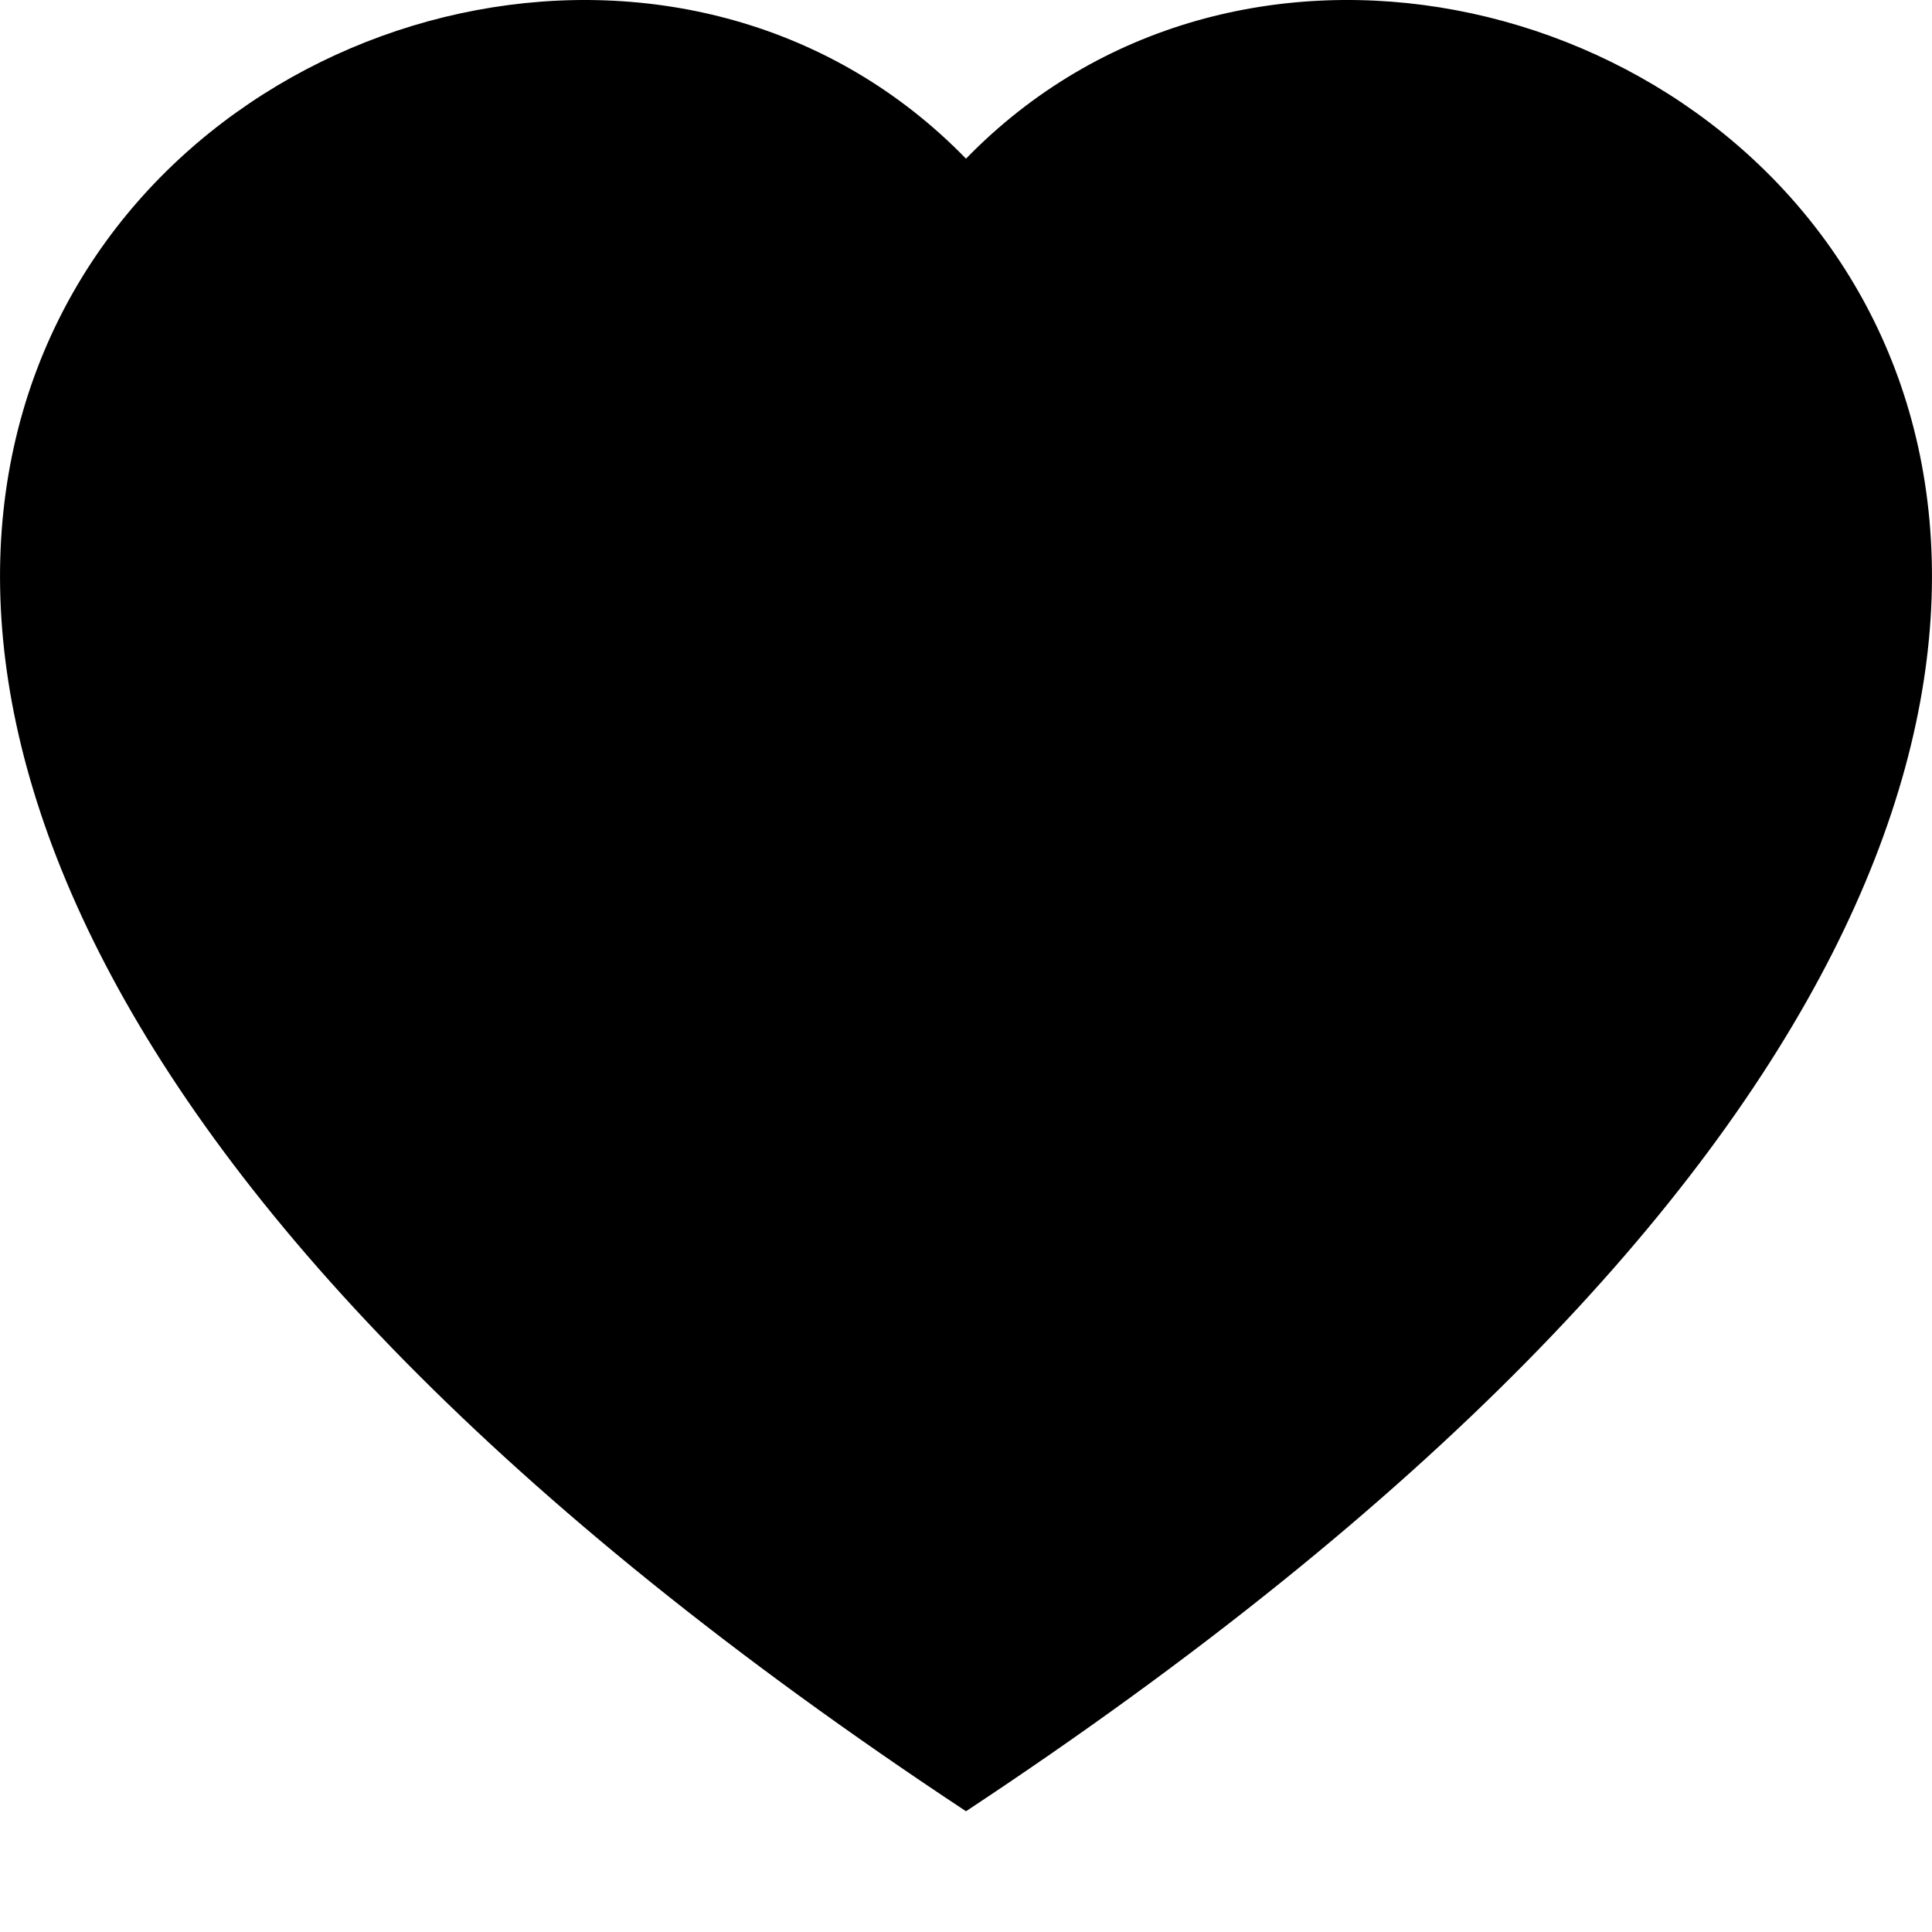
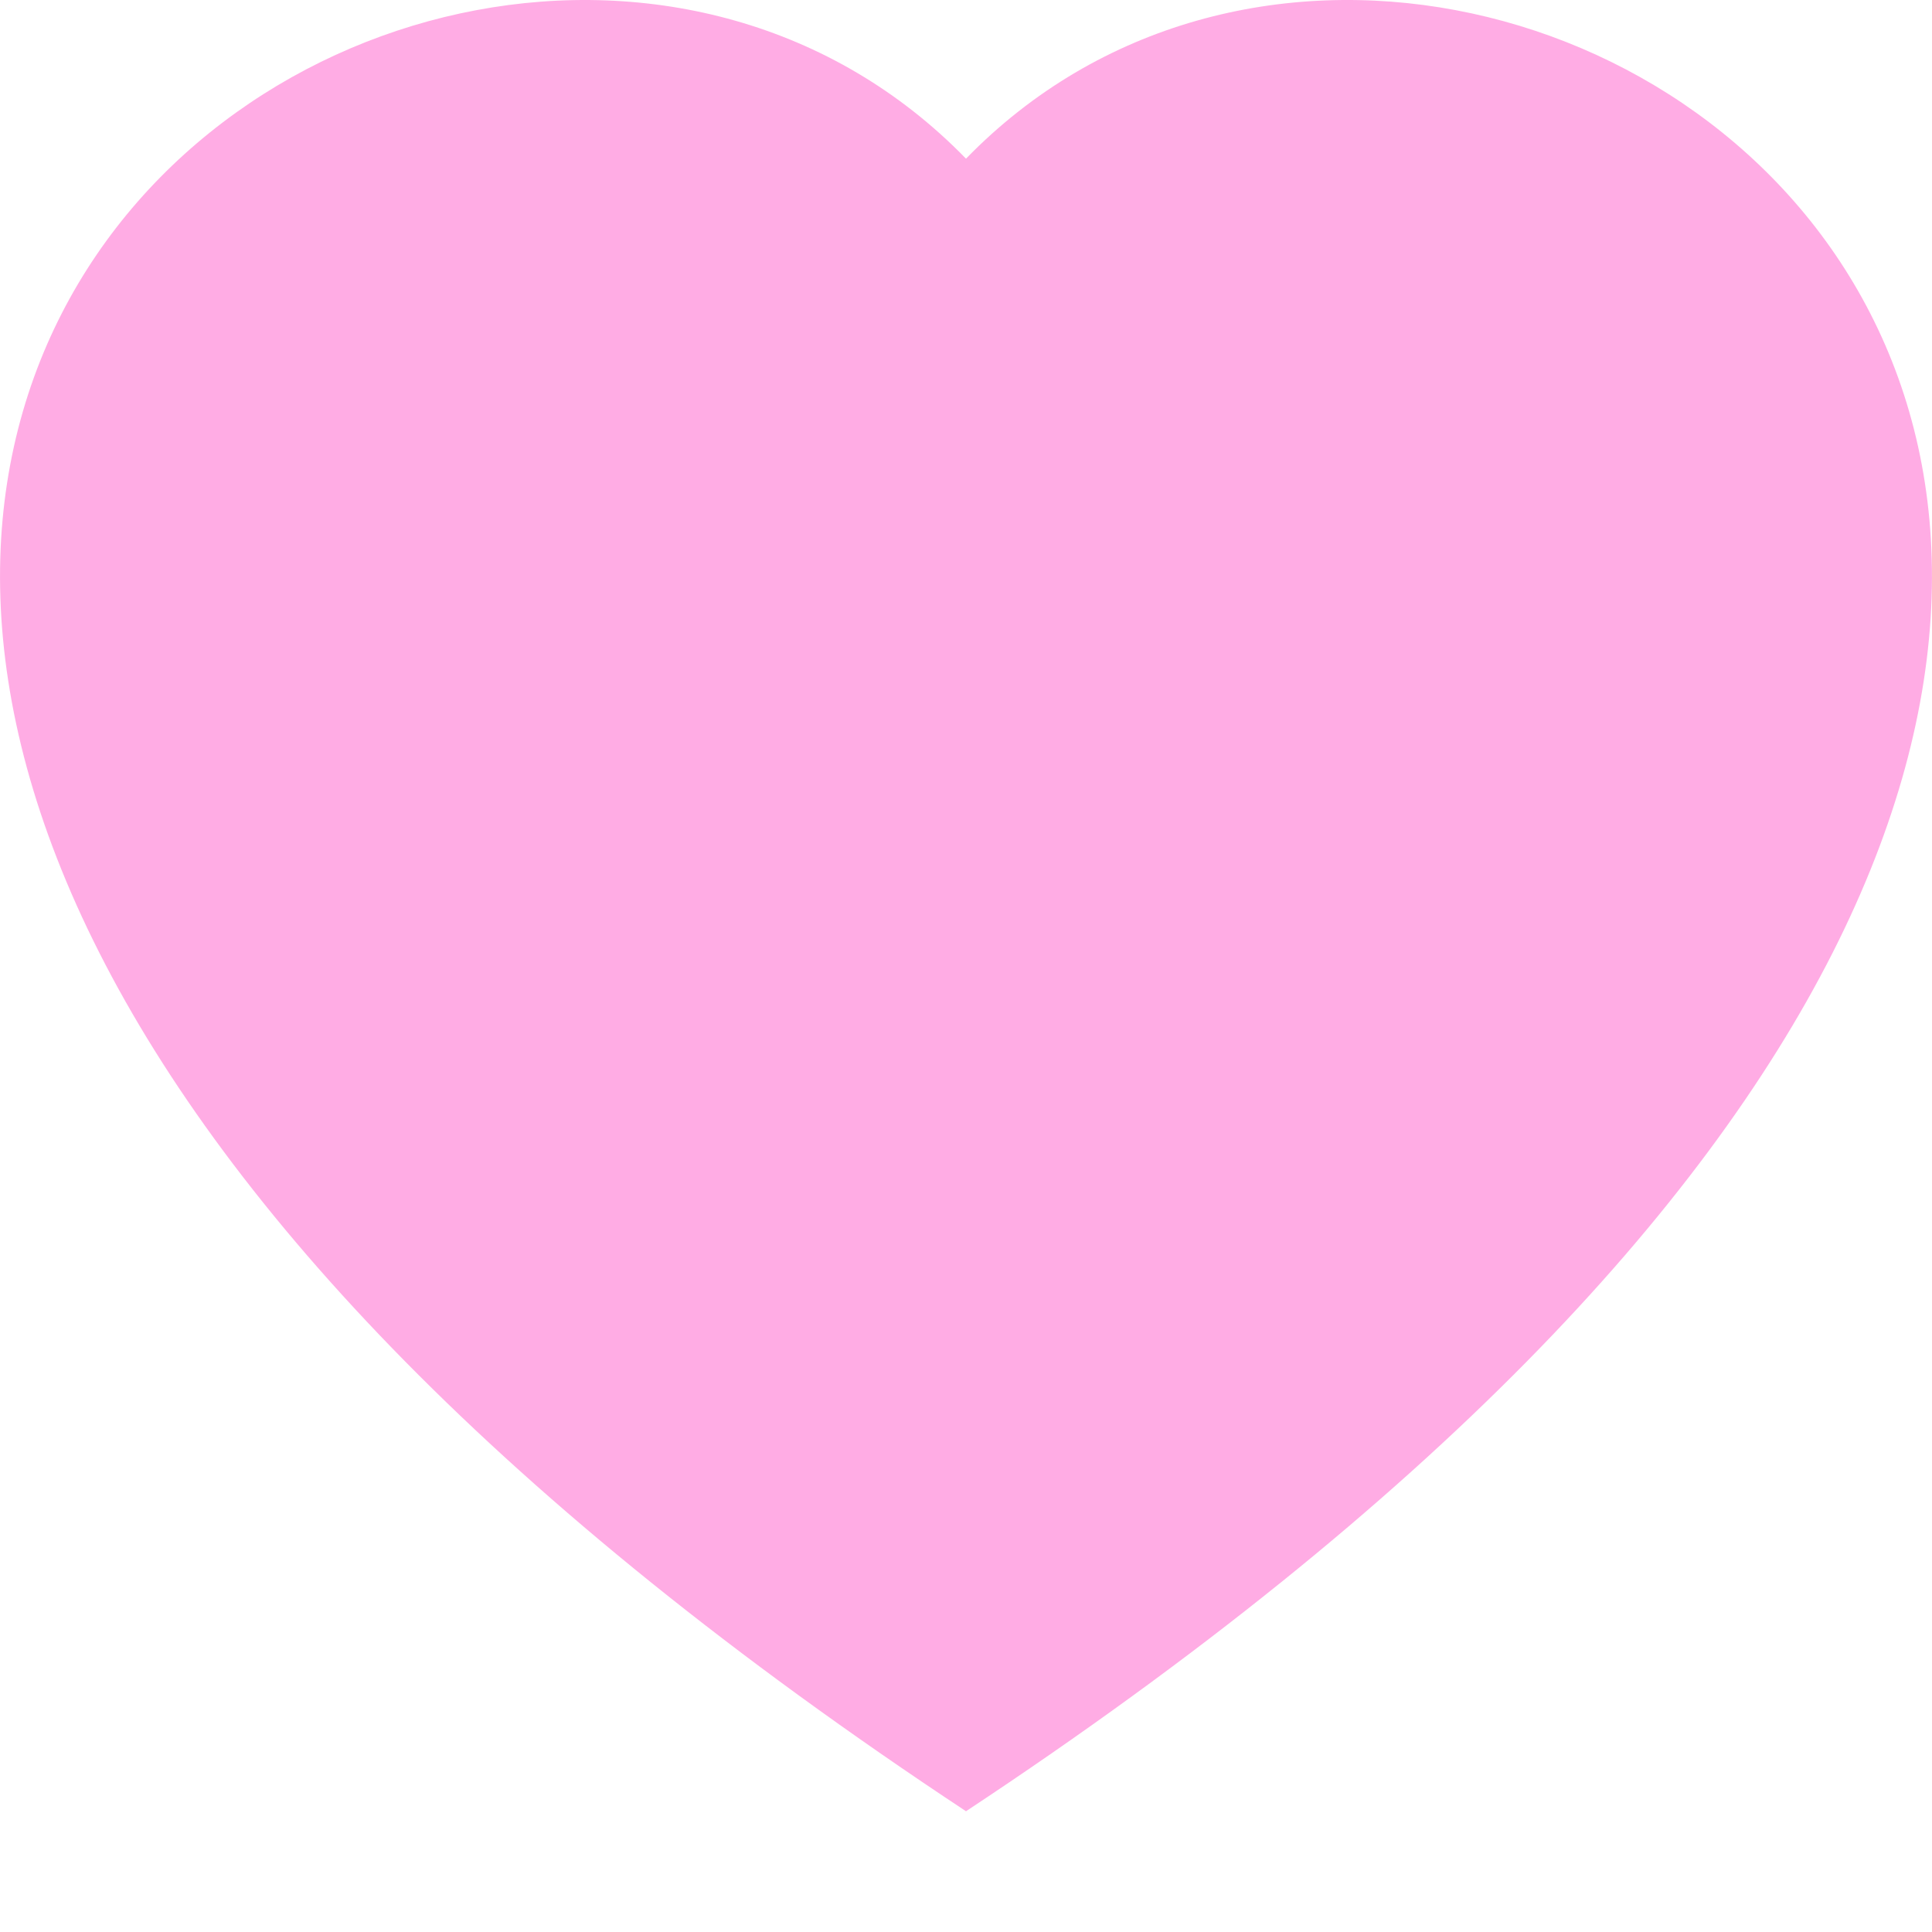
- <svg xmlns="http://www.w3.org/2000/svg" class="bi bi-heart-fill" width="1em" height="1em" viewBox="0 0 16 16" fill="currentColor">
+ <svg xmlns="http://www.w3.org/2000/svg" class="bi bi-heart-fill" width="1em" height="1em" viewBox="0 0 16 16" fill="#FFACE4">
  <path fill-rule="evenodd" d="M8 1.314C12.438-3.248 23.534 4.735 8 15-7.534 4.736 3.562-3.248 8 1.314z" />
</svg>
